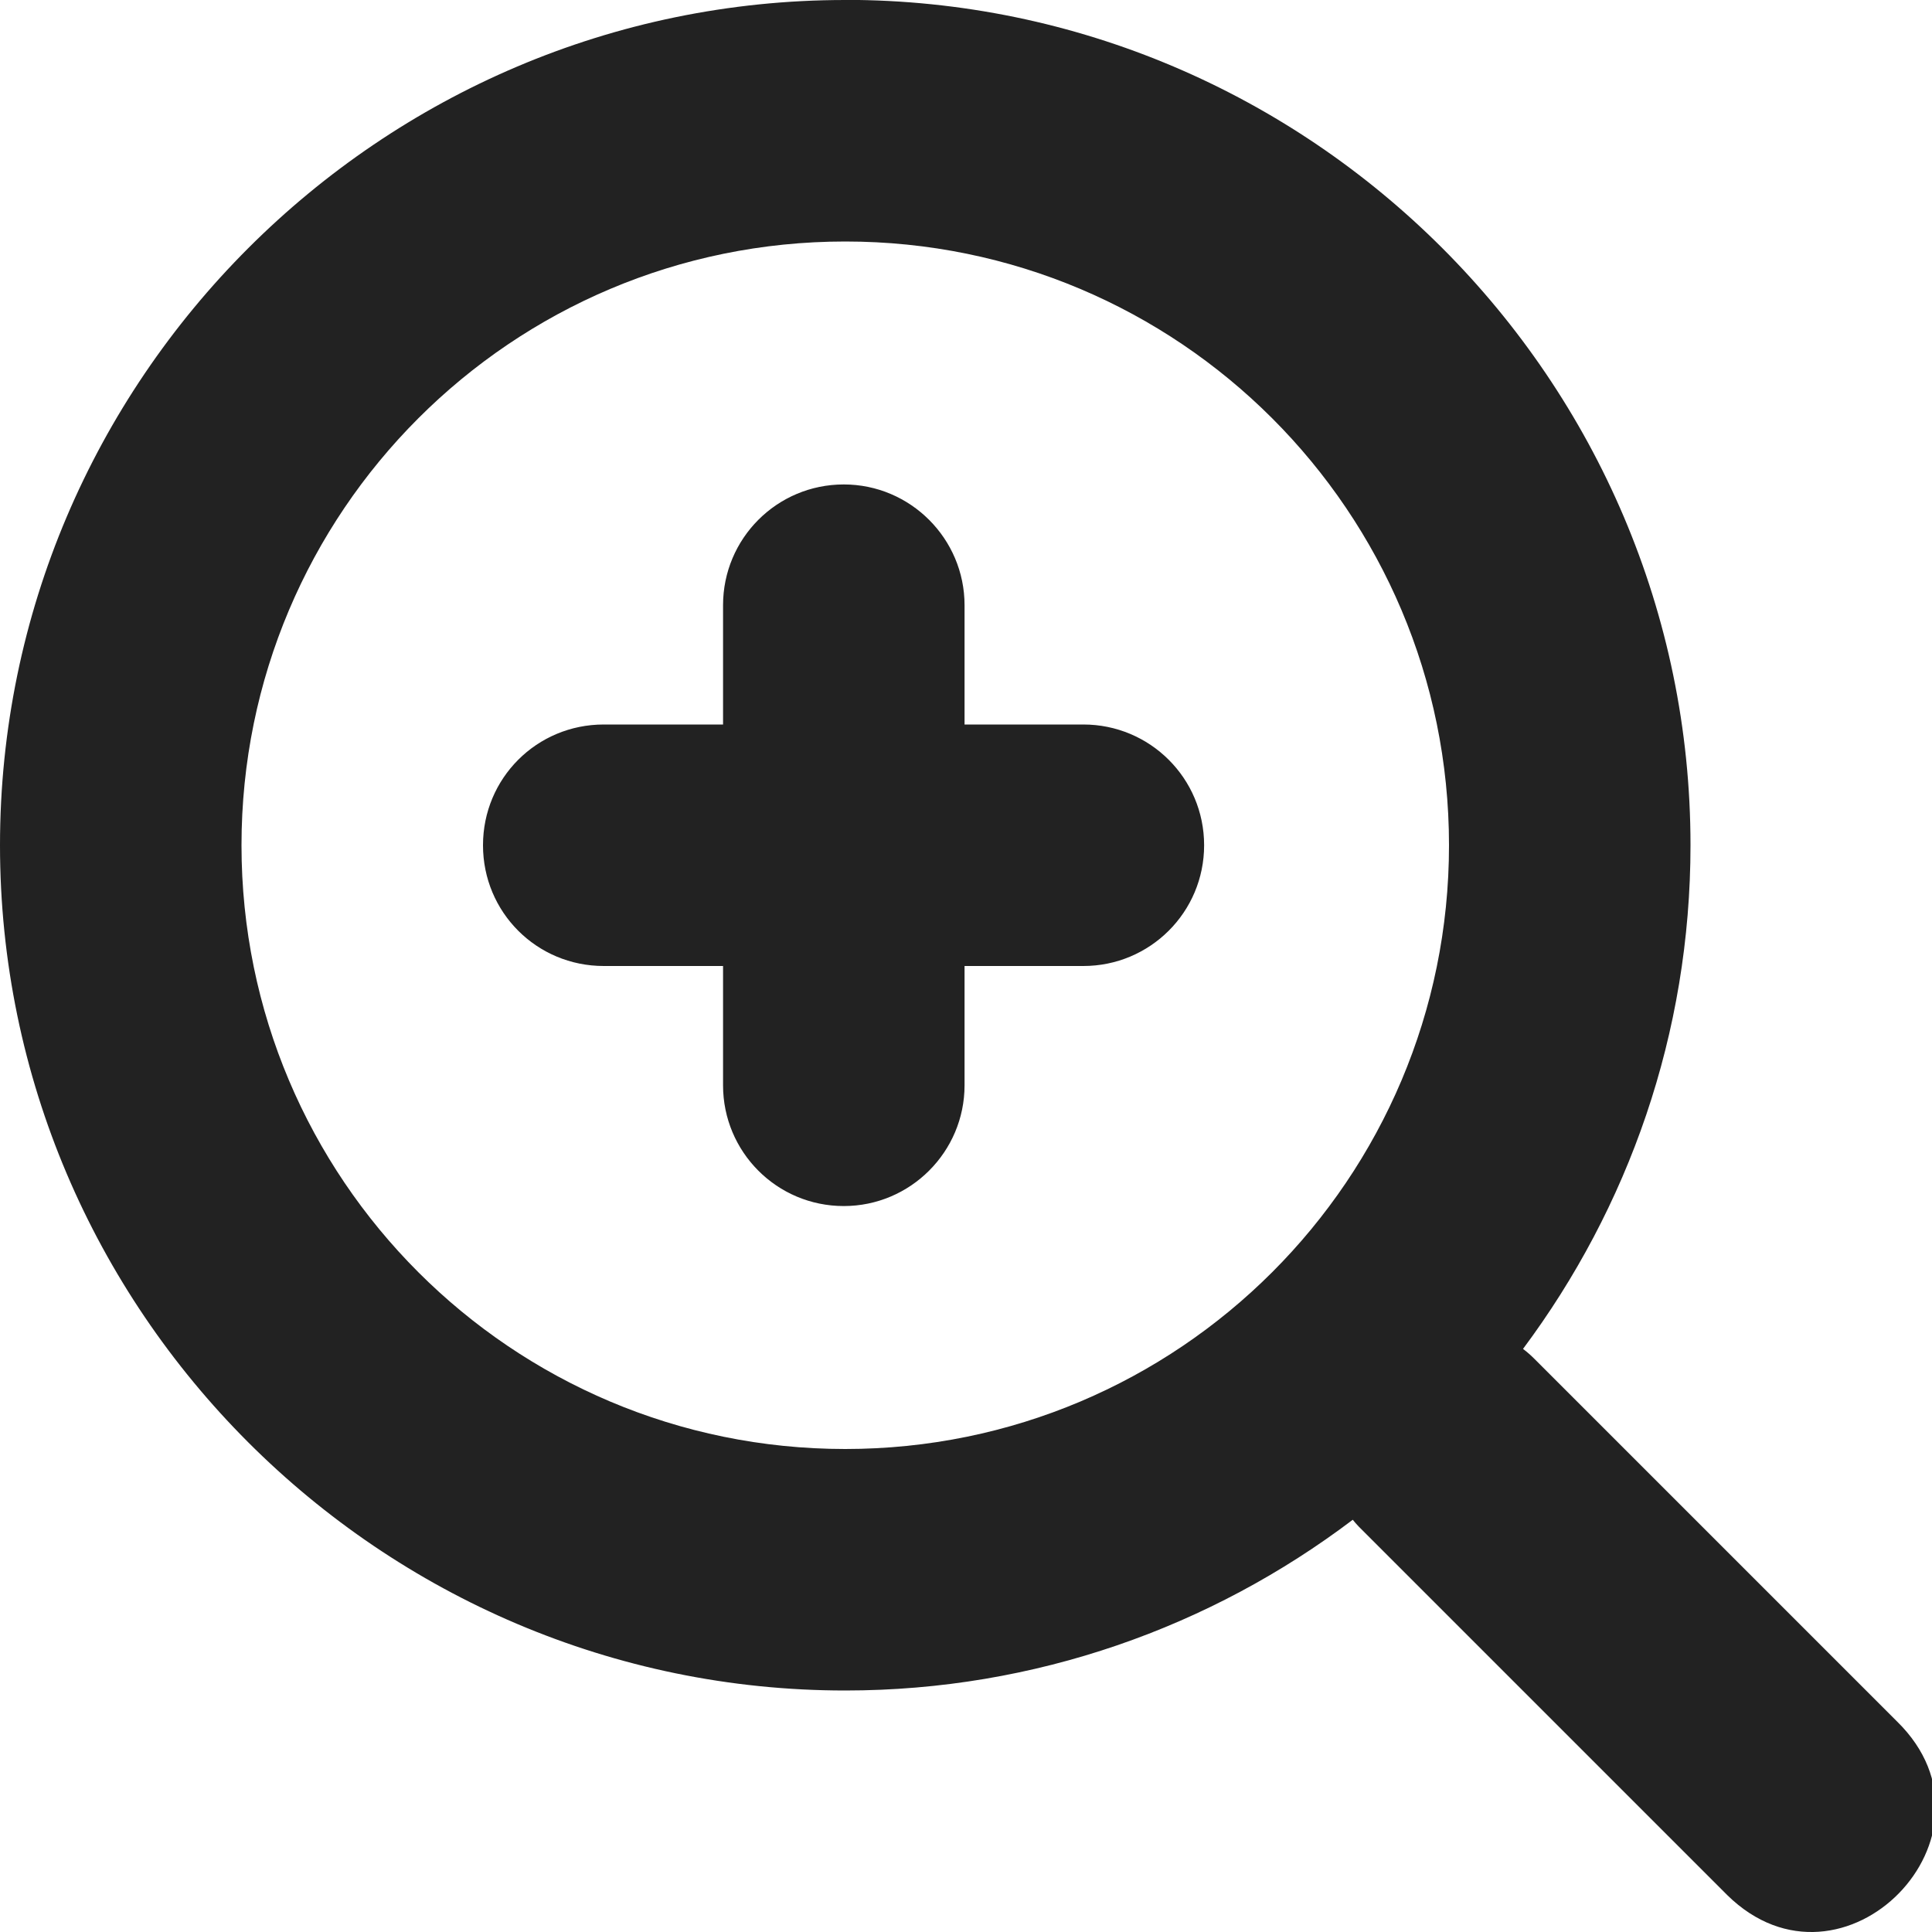
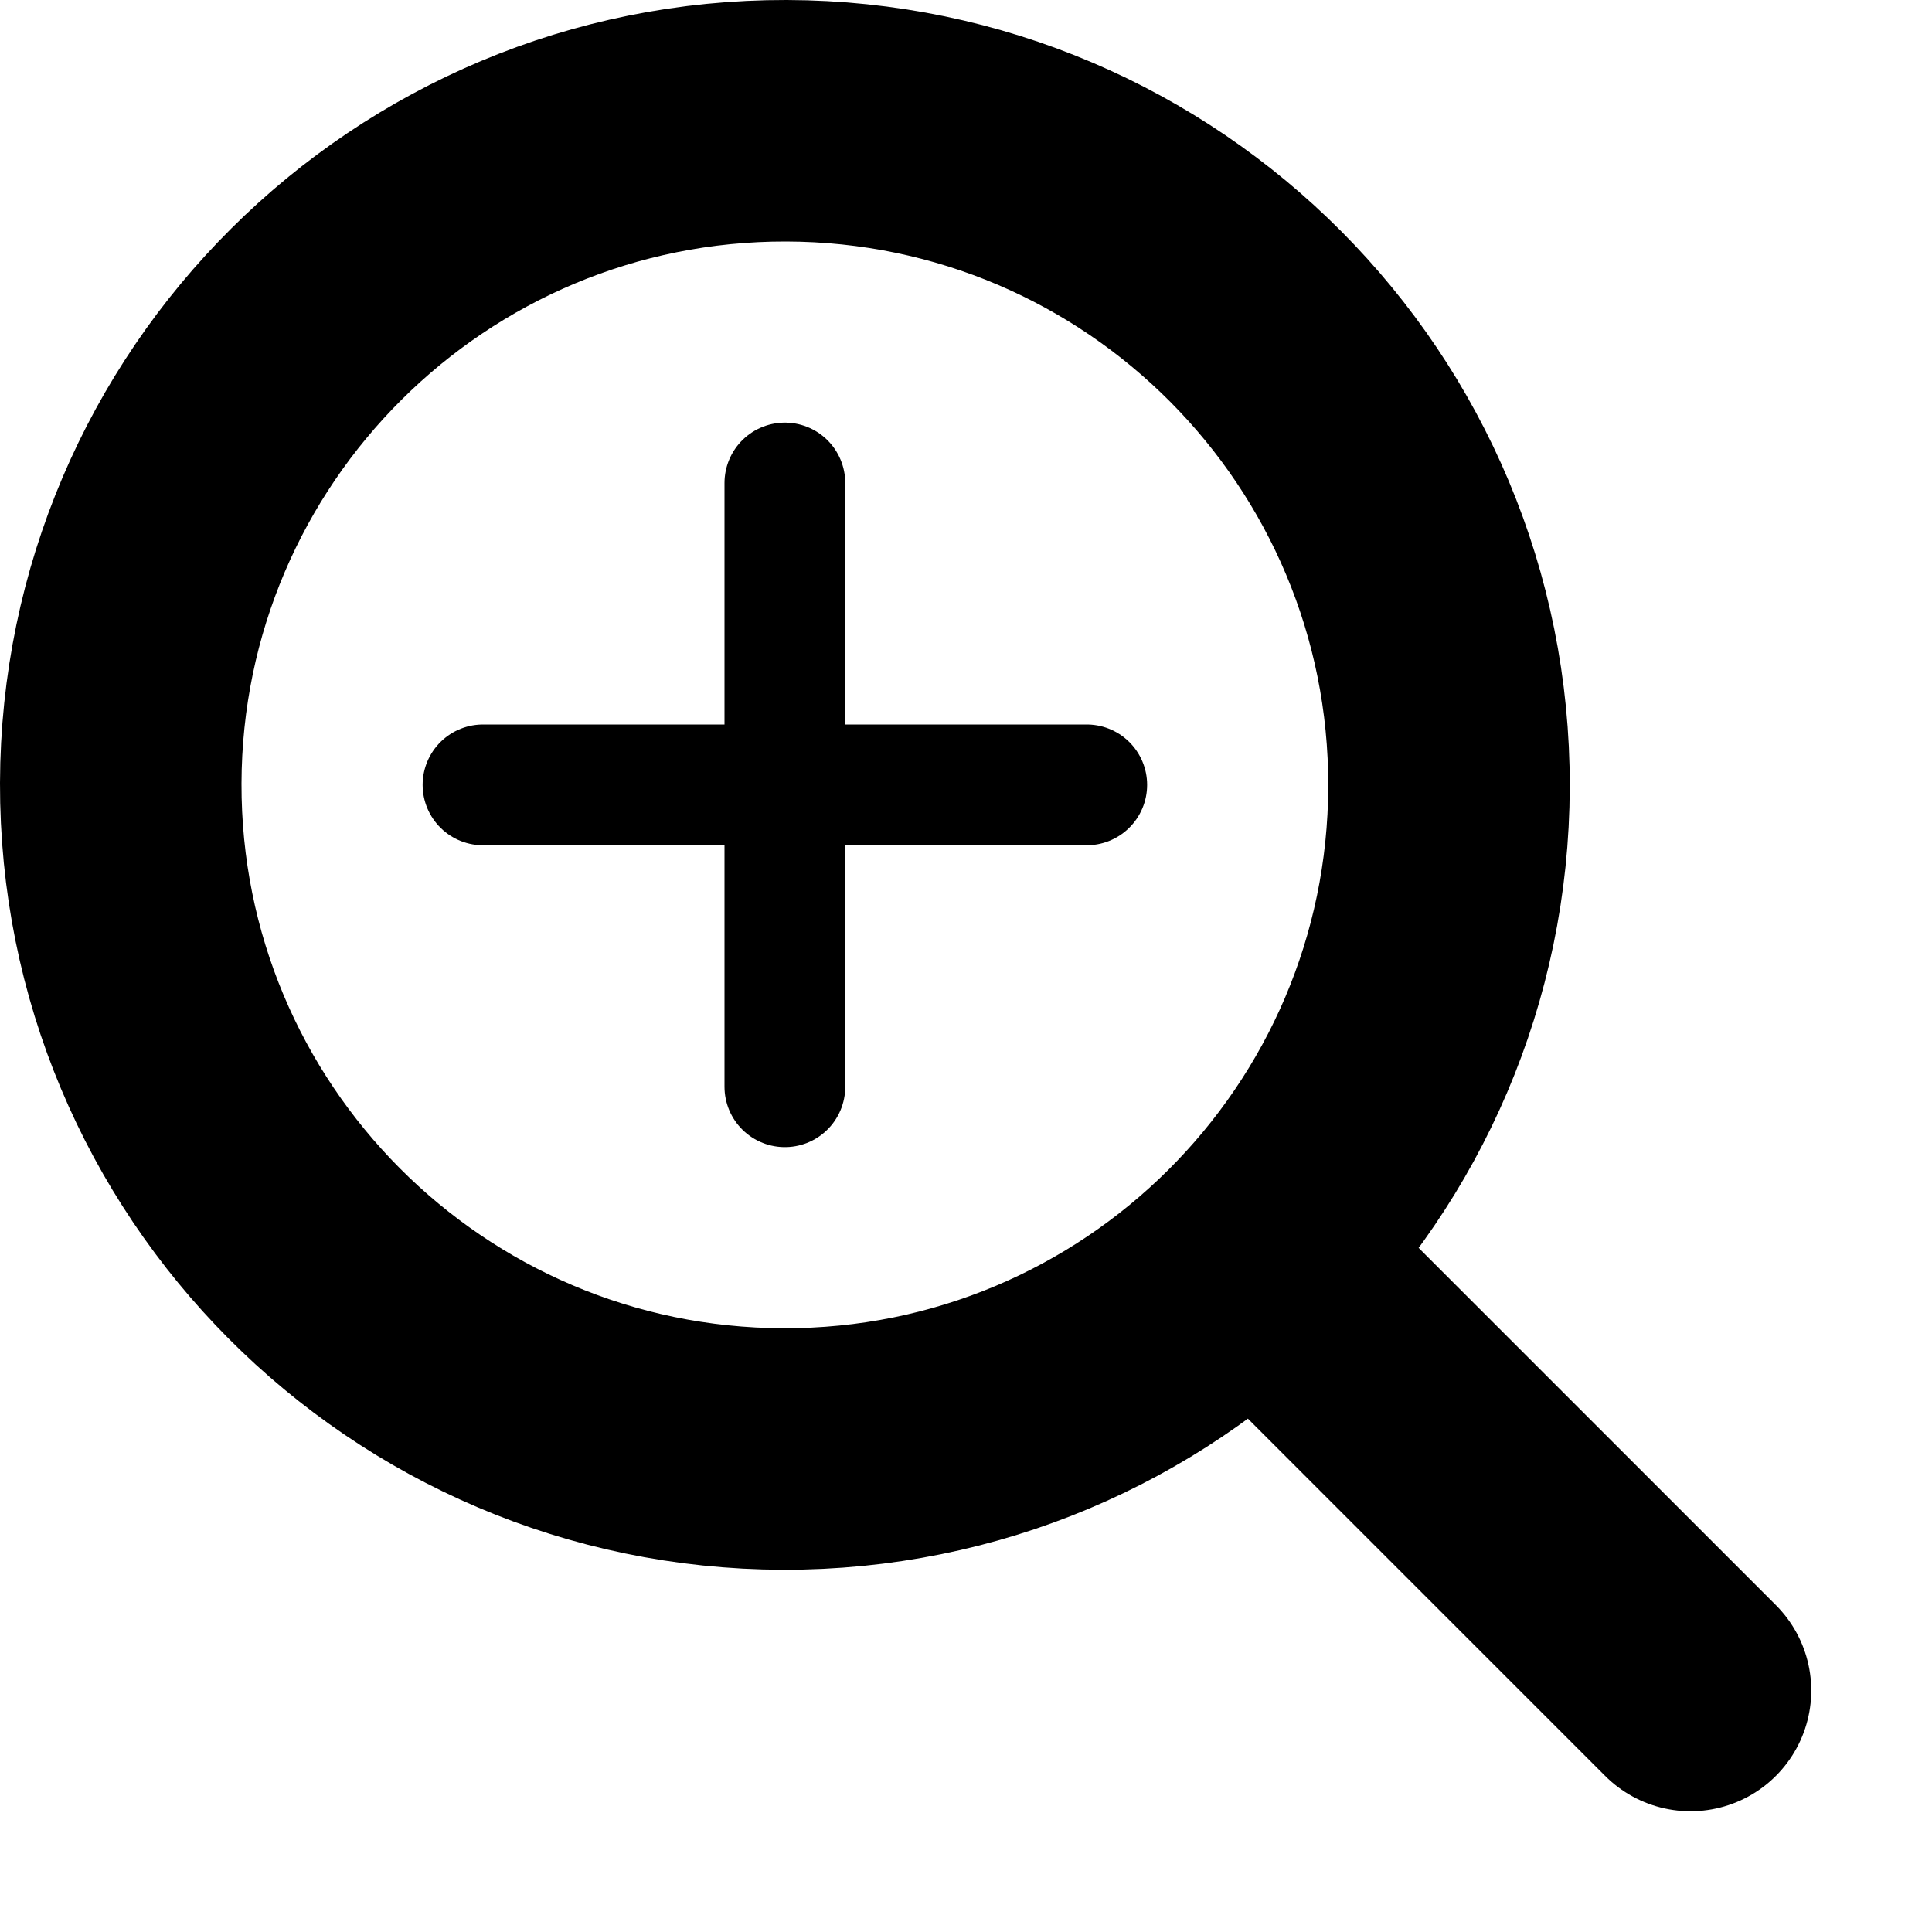
- <svg xmlns="http://www.w3.org/2000/svg" height="16px" viewBox="0 0 16 16" width="16px">
-   <path d="m 7 0 c -3.852 0 -7 3.148 -7 7 s 3.148 7 7 7 c 1.574 0 3.031 -0.527 4.203 -1.414 c 0.031 0.039 0.066 0.074 0.102 0.109 l 3 3 c 0.957 0.938 2.363 -0.5 1.406 -1.438 l -3 -3 c -0.031 -0.031 -0.062 -0.059 -0.098 -0.086 c 0.871 -1.168 1.387 -2.609 1.387 -4.172 c 0 -3.852 -3.148 -7 -7 -7 z m 0 2 c 2.762 0 5 2.238 5 5 s -2.238 5 -5 5 s -5 -2.238 -5 -5 s 2.238 -5 5 -5 z m -0.012 2.012 c -0.555 0 -1 0.449 -1 1 v 0.988 h -0.988 c -0.555 0 -1 0.445 -1 1 s 0.445 1 1 1 h 0.988 v 0.988 c 0 0.551 0.445 1 1 1 c 0.551 0 1 -0.449 1 -1 v -0.988 h 0.984 c 0.551 0 1 -0.445 1 -1 s -0.449 -1 -1 -1 h -0.984 v -0.988 c 0 -0.551 -0.449 -1 -1 -1 z m 0 0" fill="#222222" />
+ <svg xmlns="http://www.w3.org/2000/svg" xmlns:ns1="https://www.gtk.org/grappa" width="16" height="16" ns1:version="1" ns1:state="0" ns1:state-names="outline state1 empty">
+   <path d="M 14 14 L 10.389 10.389 M 12 6.514 C 11.992 9.551, 9.524 12.008, 6.486 12 C 3.449 11.992, 0.992 9.524, 1 6.486 C 1.008 3.449, 3.476 0.992, 6.514 1 C 9.551 1.008, 12.008 3.476, 12 6.514 Z" id="path0" stroke-width="2" stroke-linecap="round" stroke-linejoin="round" stroke="rgb(0,0,0)" fill="none" class="foreground-stroke transparent-fill" ns1:states="outline state1" ns1:stroke="foreground" ns1:stroke-minwidth="25%" ns1:stroke-maxwidth="150%">
+     </path>
+   <path d="M 9 6.5 L 4 6.5 M 6.5 4 L 6.5 9" id="path1" stroke-width="1" stroke-linecap="round" stroke-linejoin="round" stroke="rgb(0,0,0)" fill="none" class="foreground-stroke transparent-fill" ns1:states="outline state1" ns1:stroke="foreground" ns1:stroke-minwidth="25%" ns1:stroke-maxwidth="200%">
+     </path>
</svg>
